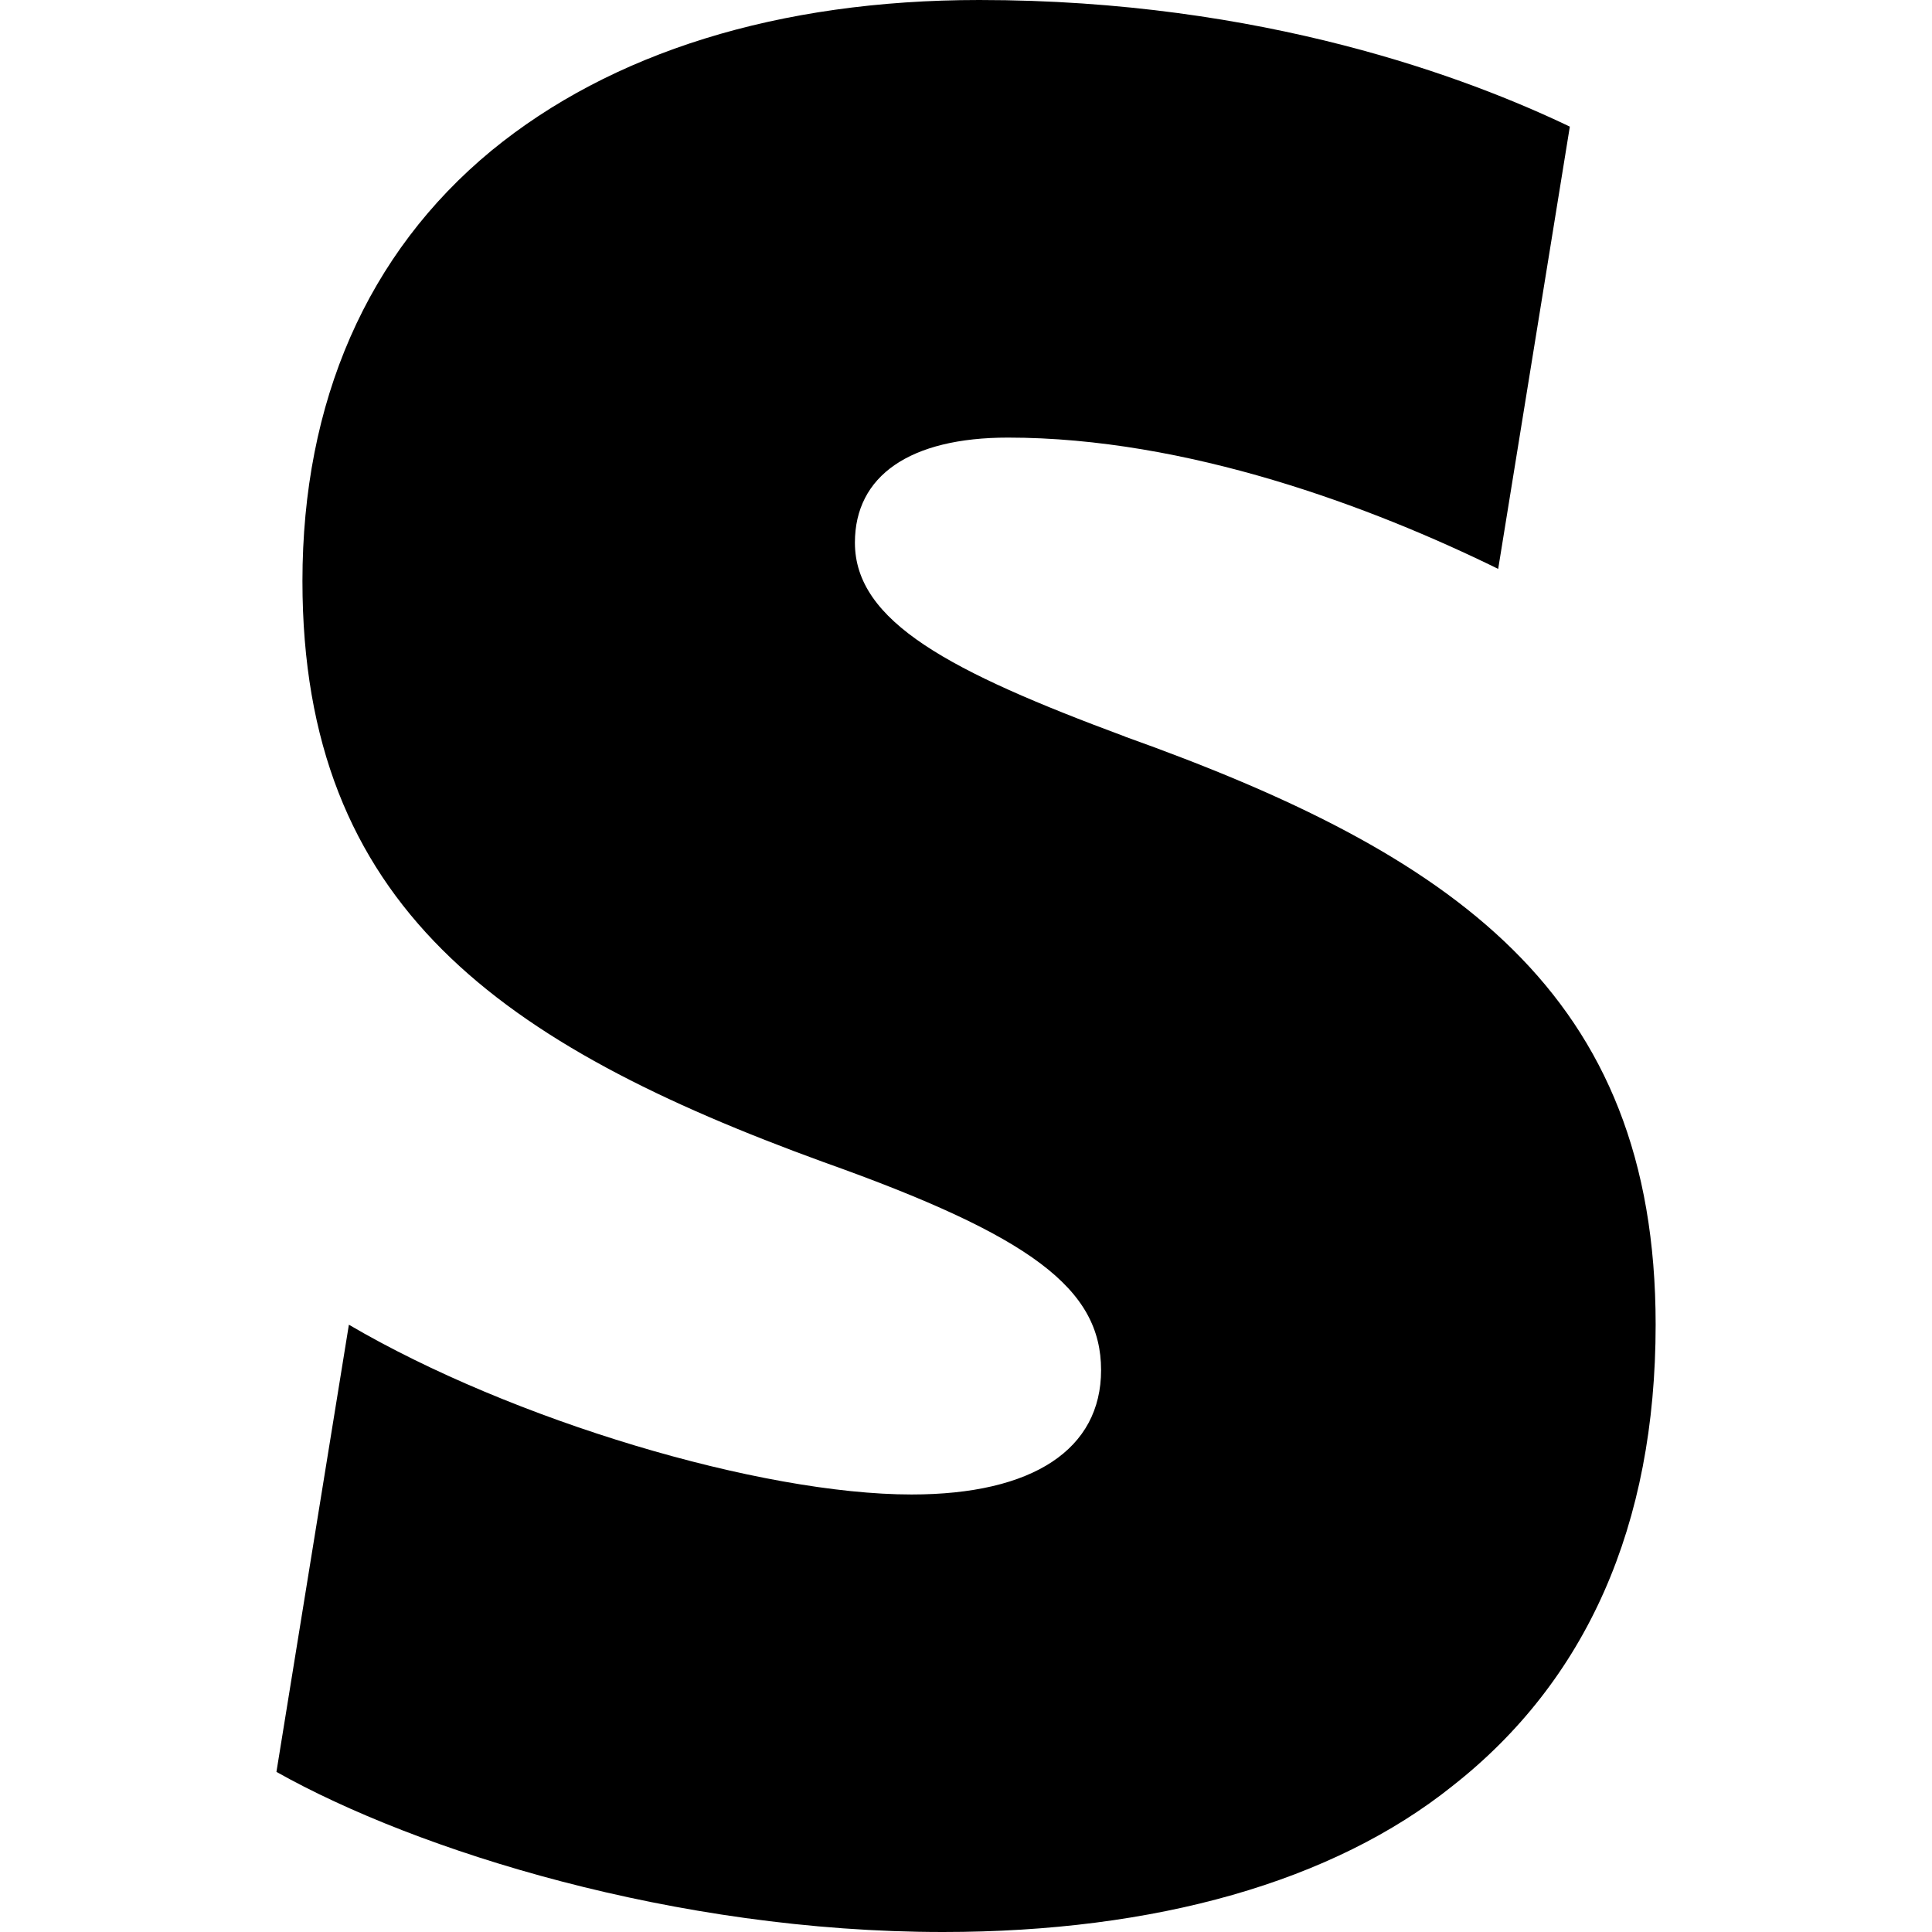
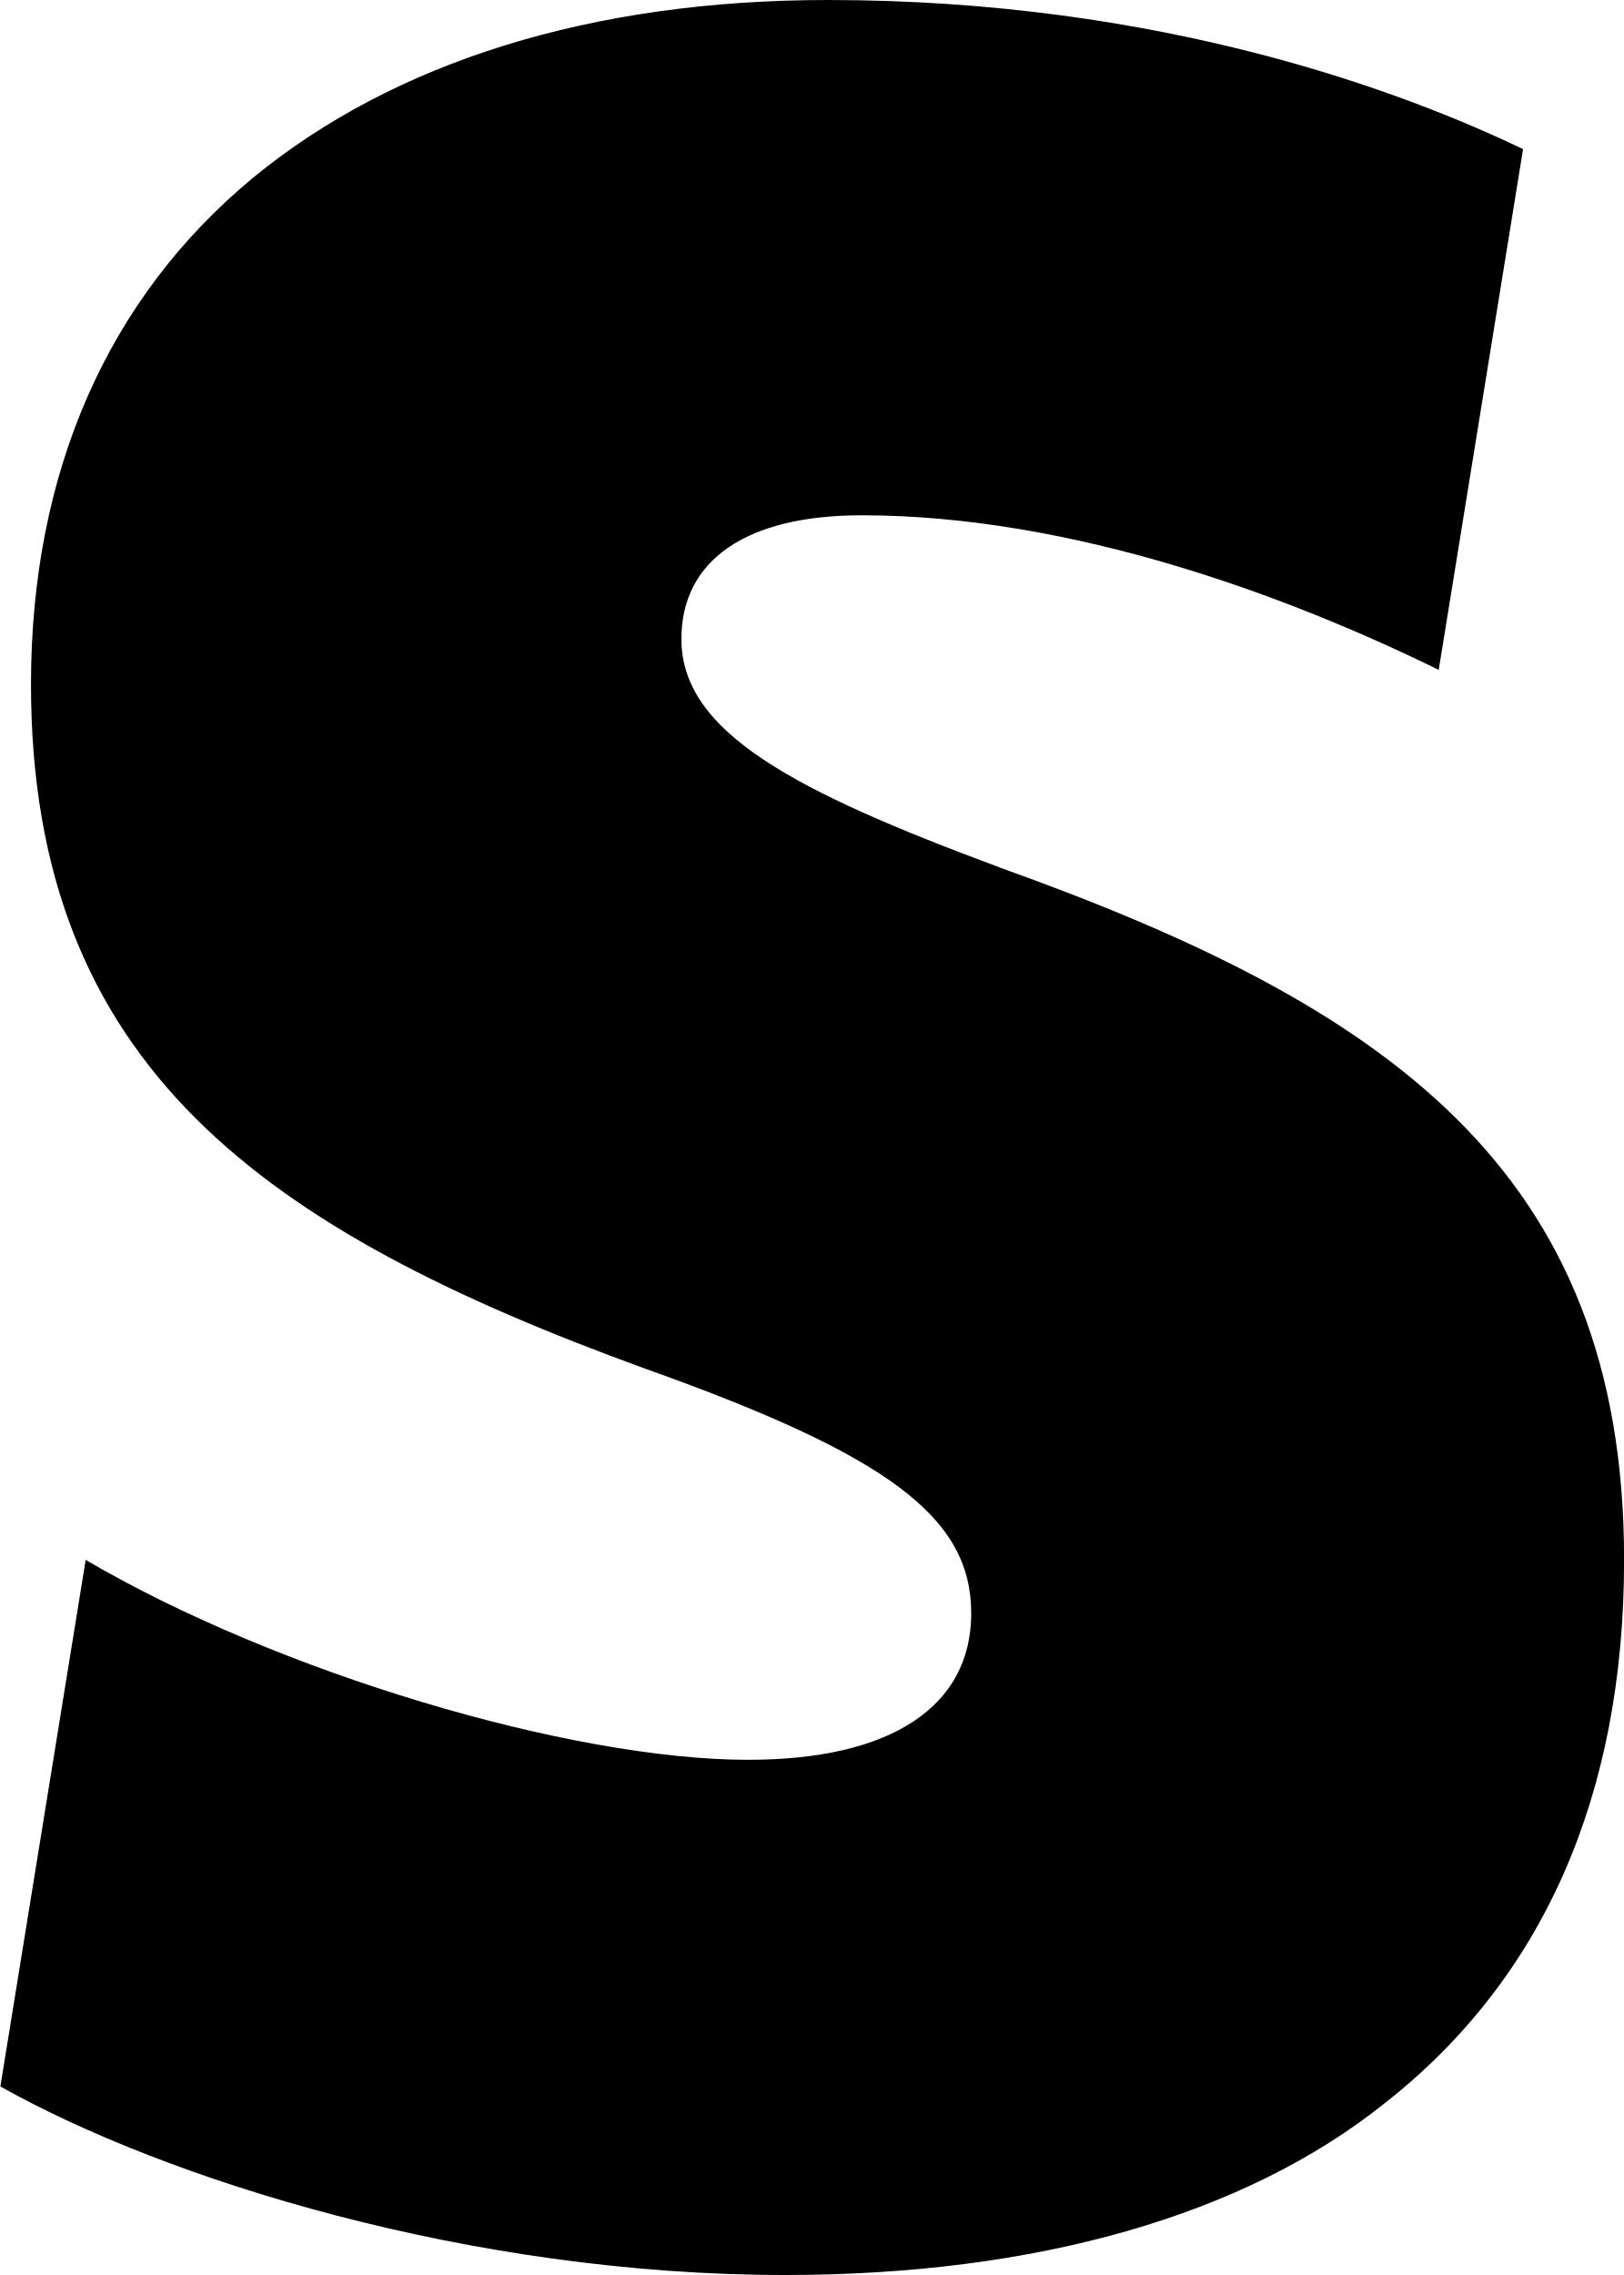
- <svg xmlns="http://www.w3.org/2000/svg" viewBox="0 0 24 24" role="img" aria-label="Stripe" fill="currentColor">
-   <path d="M13.976 9.15c-2.172-.806-3.356-1.426-3.356-2.409 0-.831.683-1.305 1.901-1.305 2.227 0 4.515.858 6.09 1.631l.89-5.494C18.252.975 15.697 0 12.165 0 9.667 0 7.589.654 6.104 1.872 4.56 3.147 3.757 4.992 3.757 7.218c0 4.039 2.467 5.76 6.476 7.219 2.585.92 3.445 1.574 3.445 2.583 0 .98-.84 1.545-2.354 1.545-1.875 0-4.965-.921-6.99-2.109l-.9 5.555C5.175 22.99 8.385 24 11.714 24c2.641 0 4.843-.624 6.328-1.813 1.664-1.305 2.525-3.236 2.525-5.732 0-4.128-2.524-5.851-6.594-7.305h.003z" />
+ <svg xmlns="http://www.w3.org/2000/svg" viewBox="0 0 17.13 24" role="img" aria-label="Stripe" fill="currentColor">
+   <g transform="scale(1) translate(-3.43 0)">
+     <path d="M13.976 9.15c-2.172-.806-3.356-1.426-3.356-2.409 0-.831.683-1.305 1.901-1.305 2.227 0 4.515.858 6.09 1.631l.89-5.494C18.252.975 15.697 0 12.165 0 9.667 0 7.589.654 6.104 1.872 4.56 3.147 3.757 4.992 3.757 7.218c0 4.039 2.467 5.76 6.476 7.219 2.585.92 3.445 1.574 3.445 2.583 0 .98-.84 1.545-2.354 1.545-1.875 0-4.965-.921-6.99-2.109l-.9 5.555C5.175 22.99 8.385 24 11.714 24c2.641 0 4.843-.624 6.328-1.813 1.664-1.305 2.525-3.236 2.525-5.732 0-4.128-2.524-5.851-6.594-7.305h.003z" />
+   </g>
</svg>
